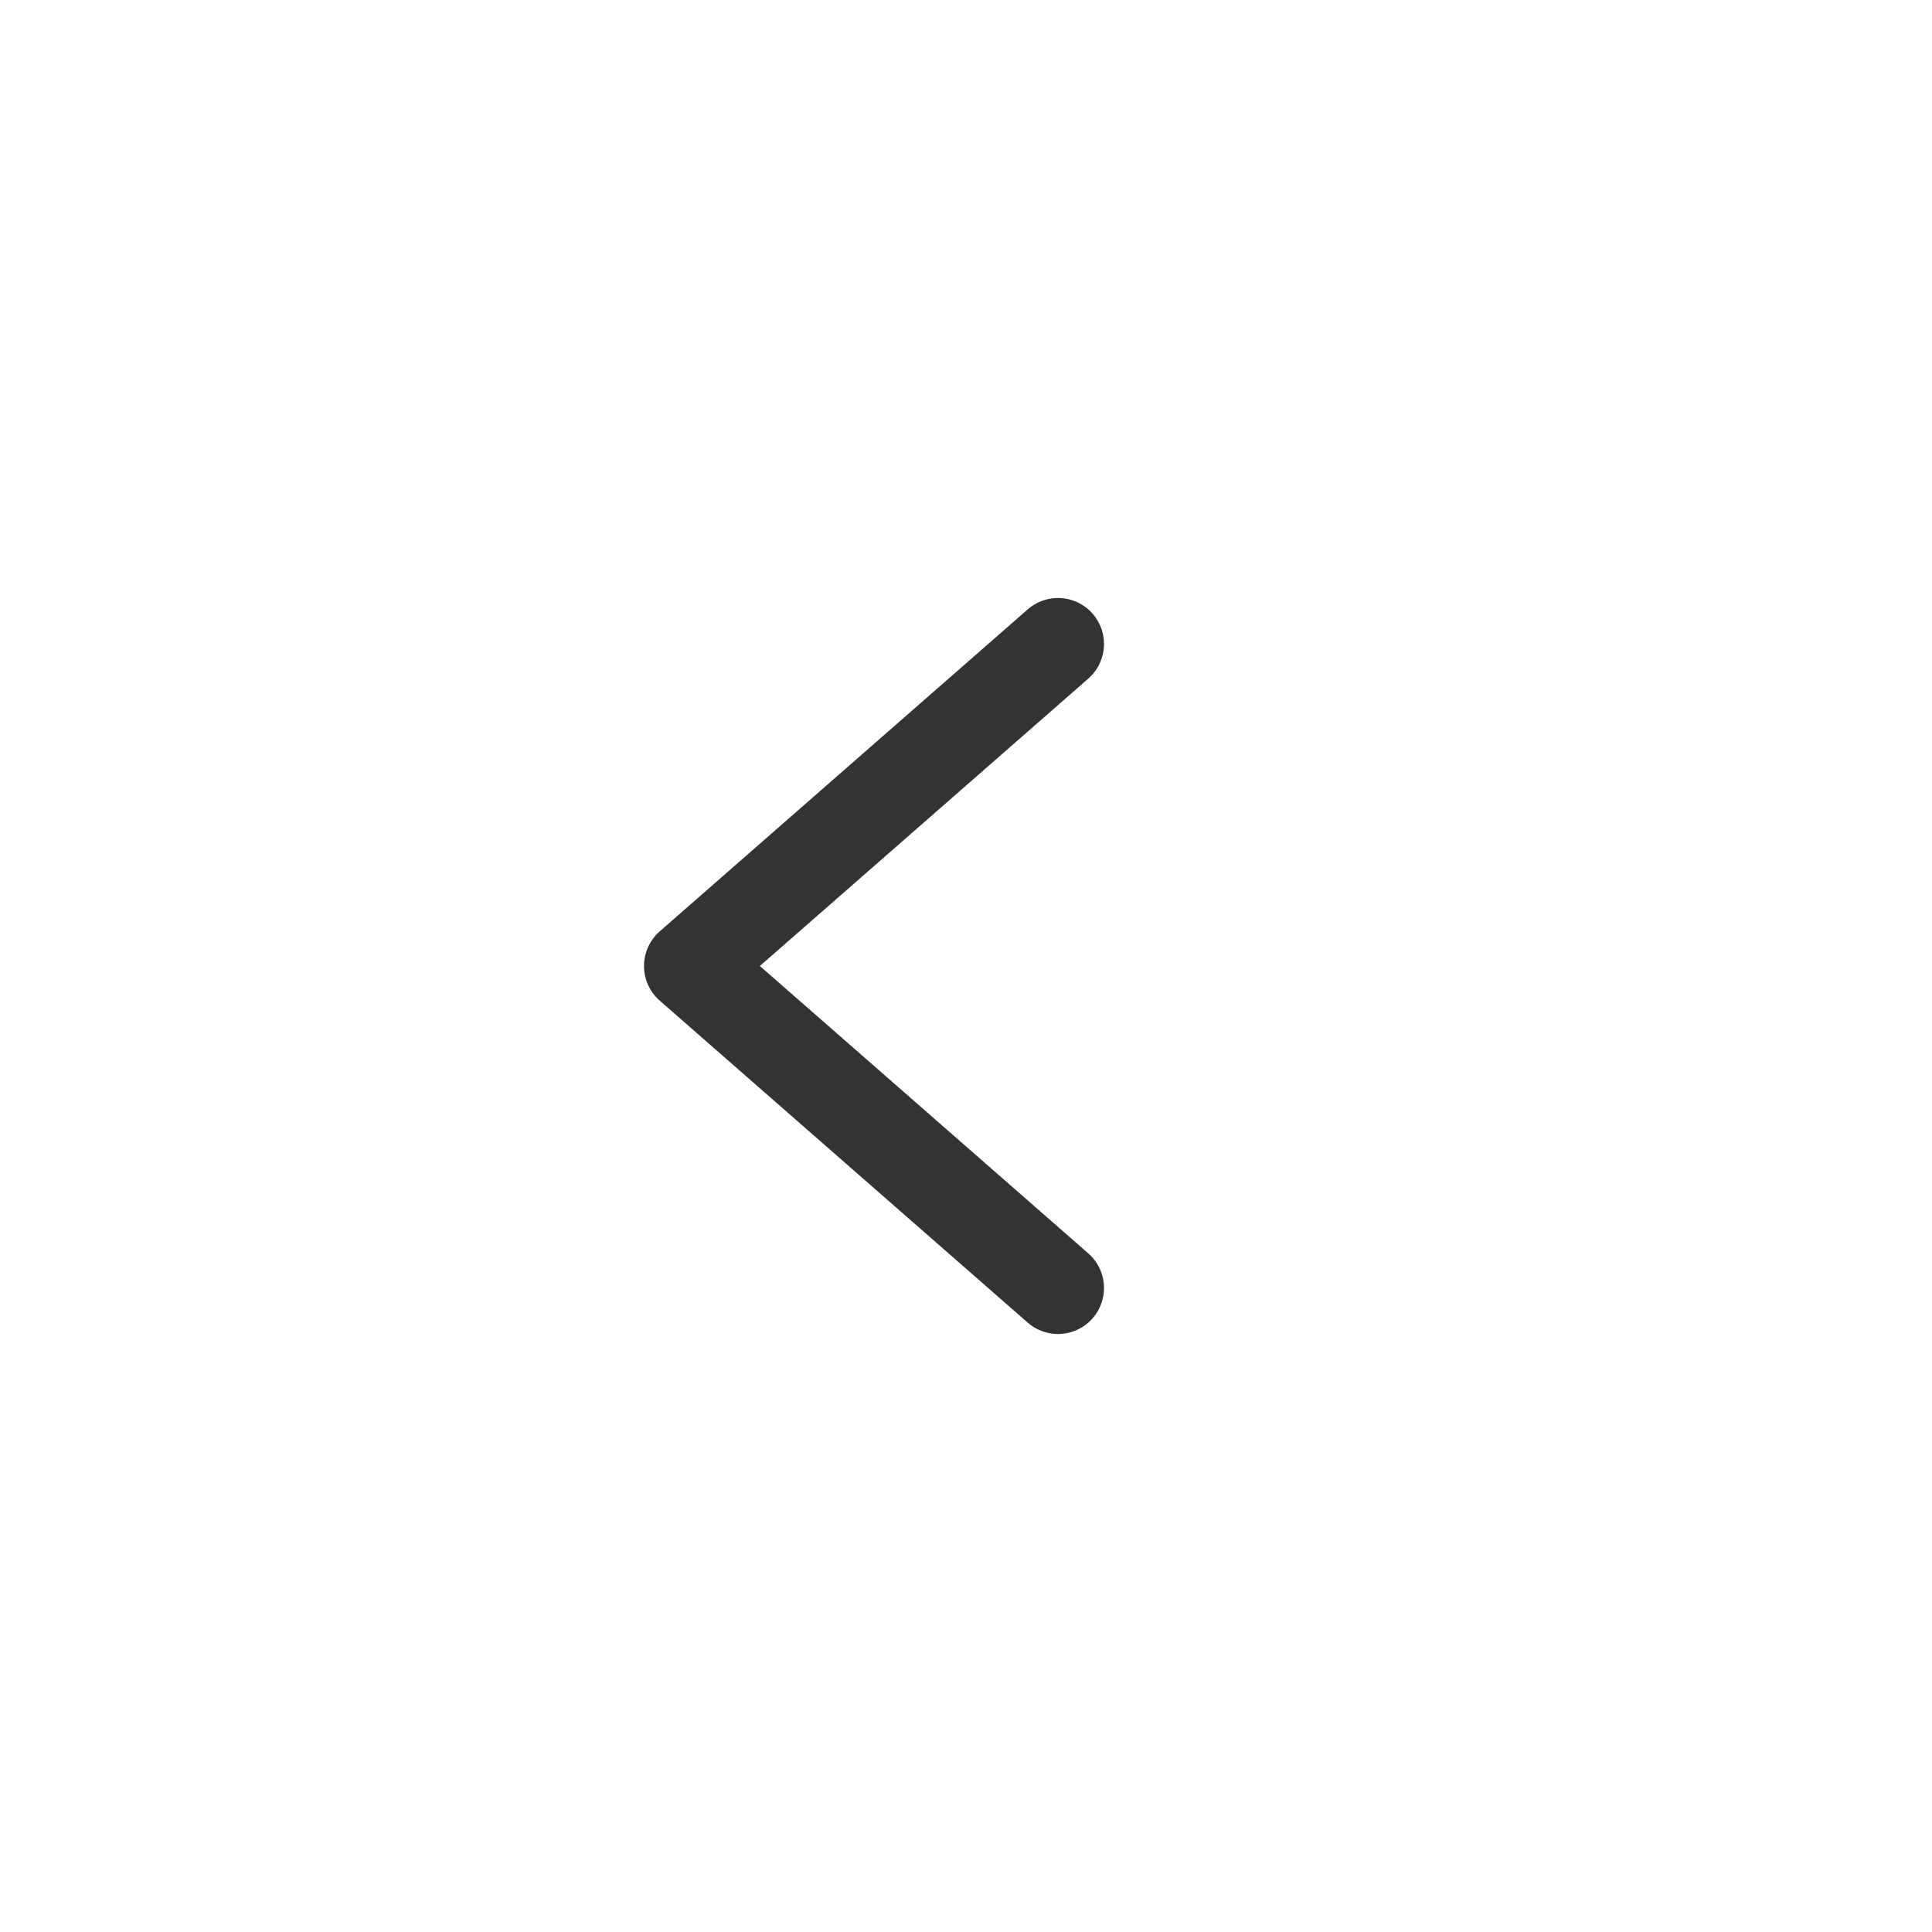
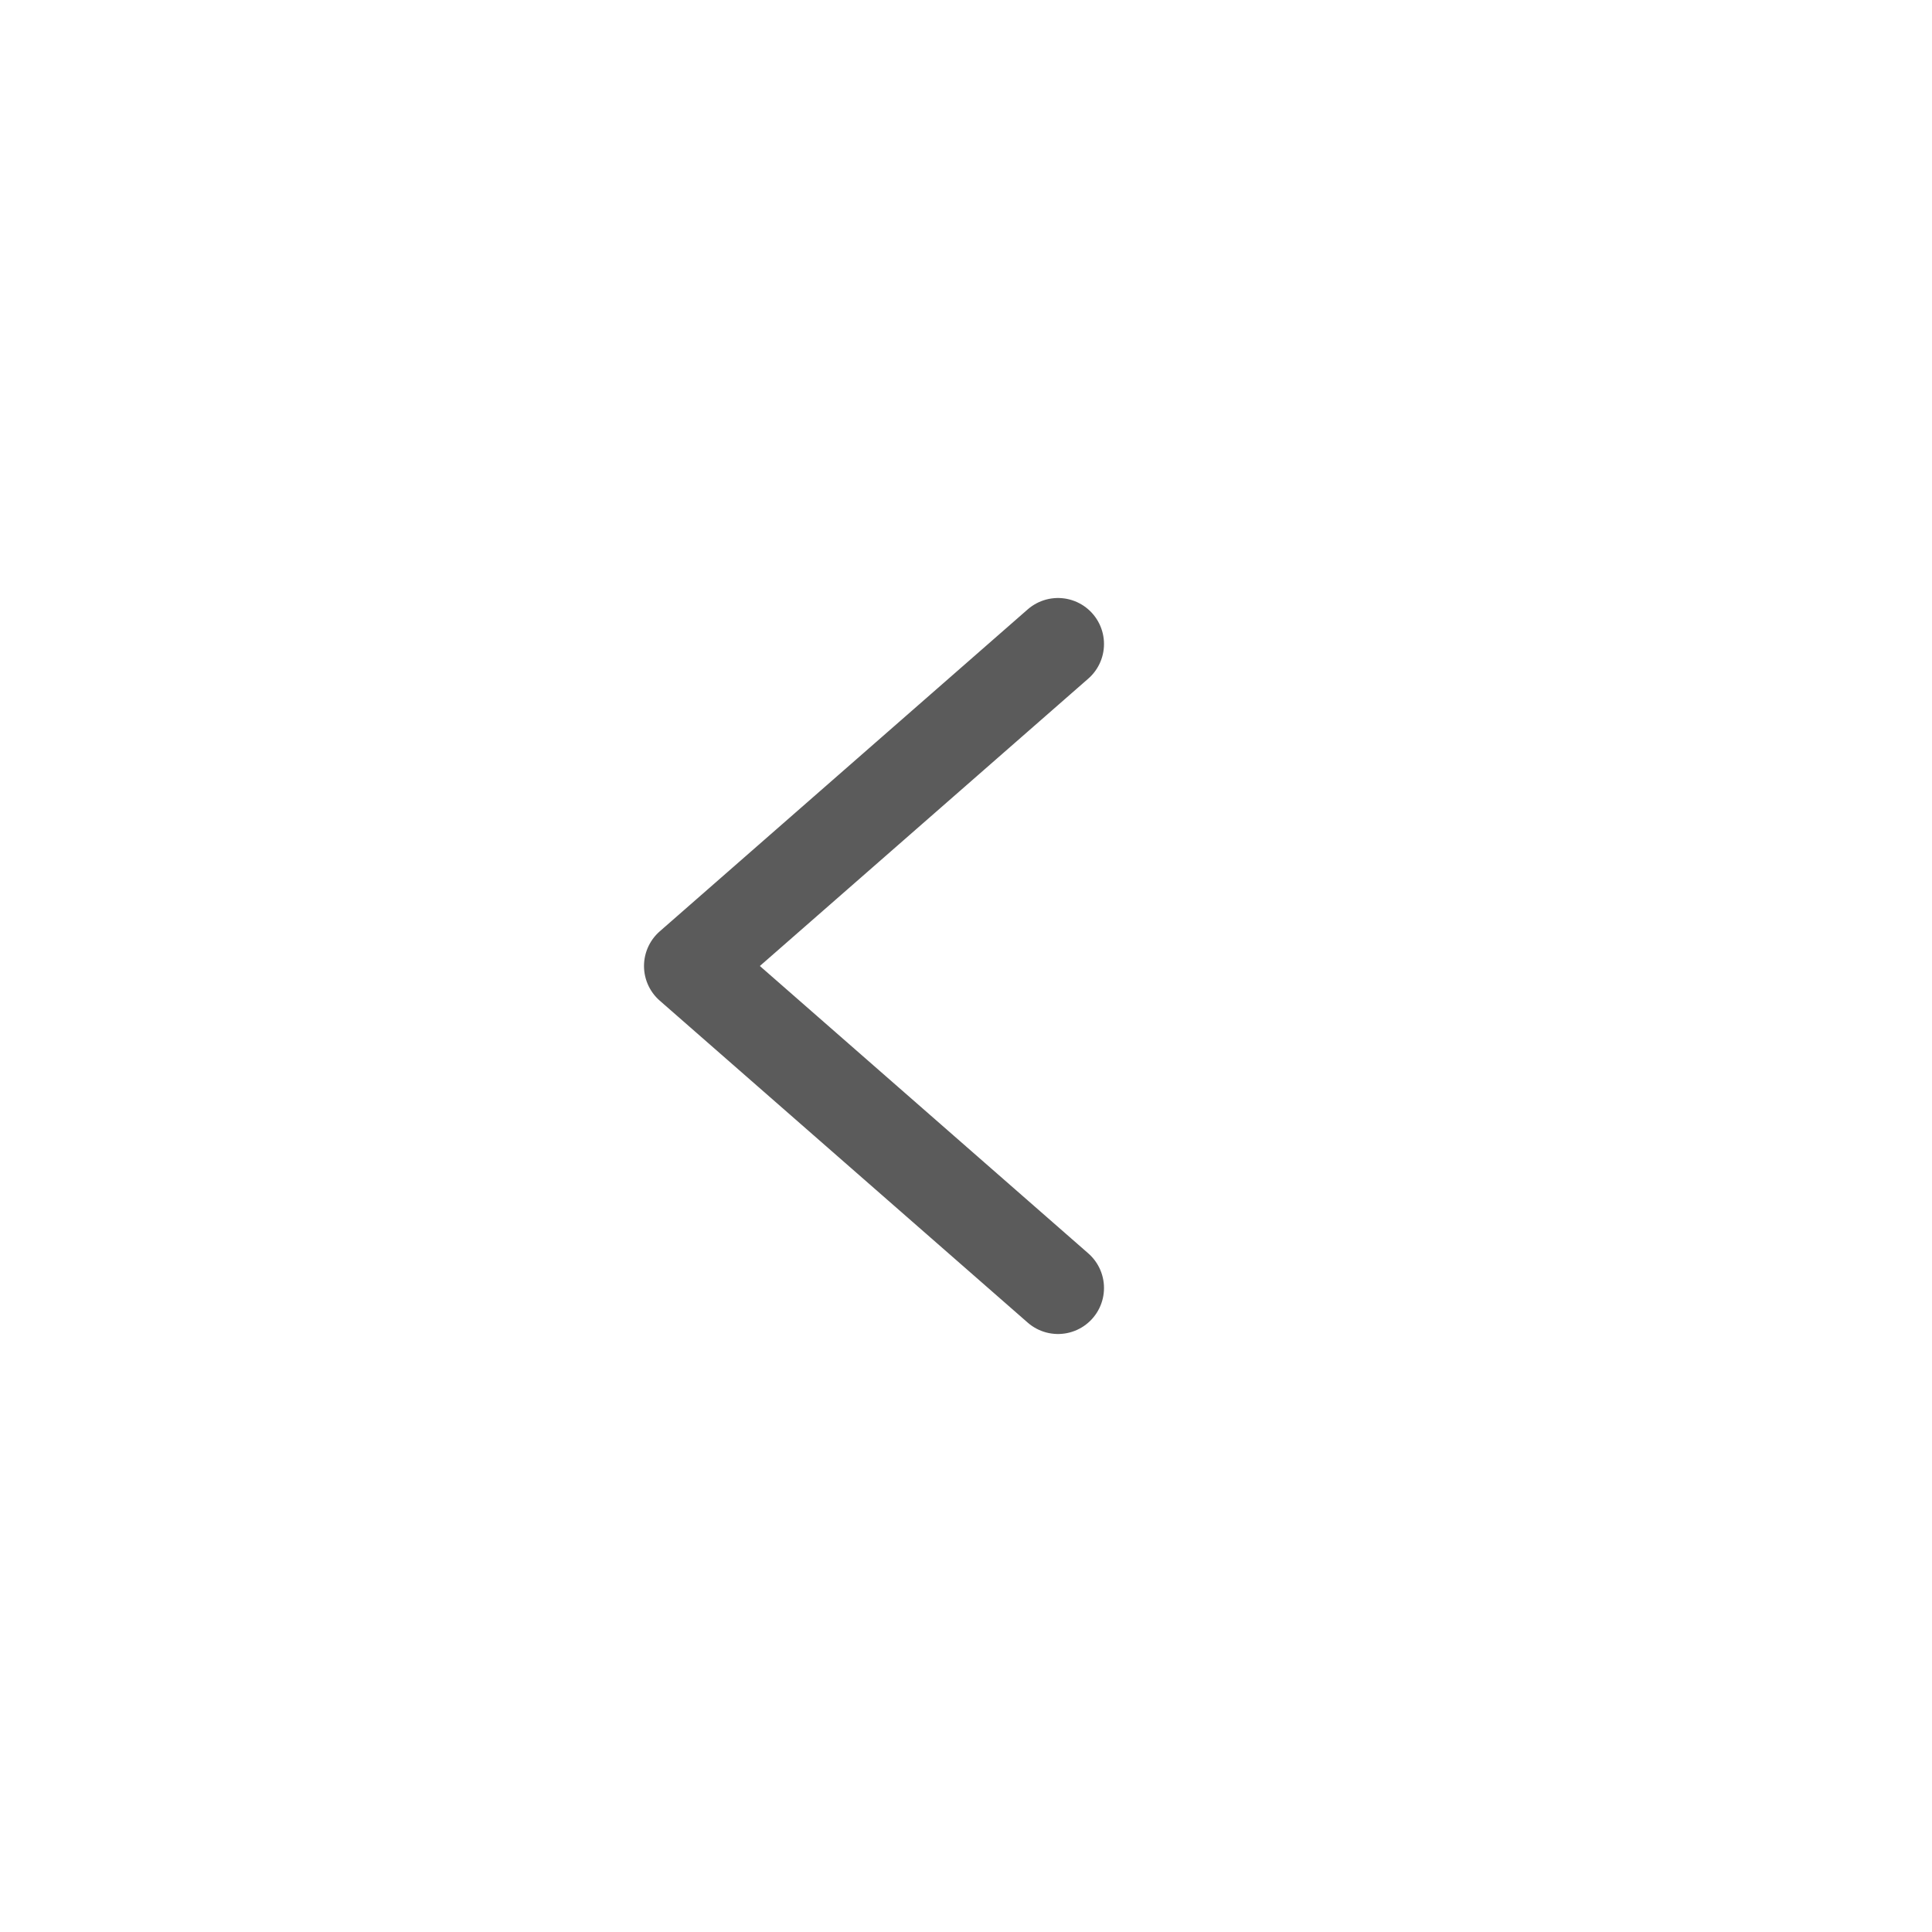
<svg xmlns="http://www.w3.org/2000/svg" width="42" height="42" viewBox="0 0 42 42" fill="none">
-   <path d="M23 28L15 21L23 14" stroke="#333333" stroke-width="2" stroke-linecap="round" stroke-linejoin="round" />
+   <path d="M23 28L15 21L23 14" stroke="#5B5B5B" stroke-width="2" stroke-linecap="round" stroke-linejoin="round" />
</svg>
